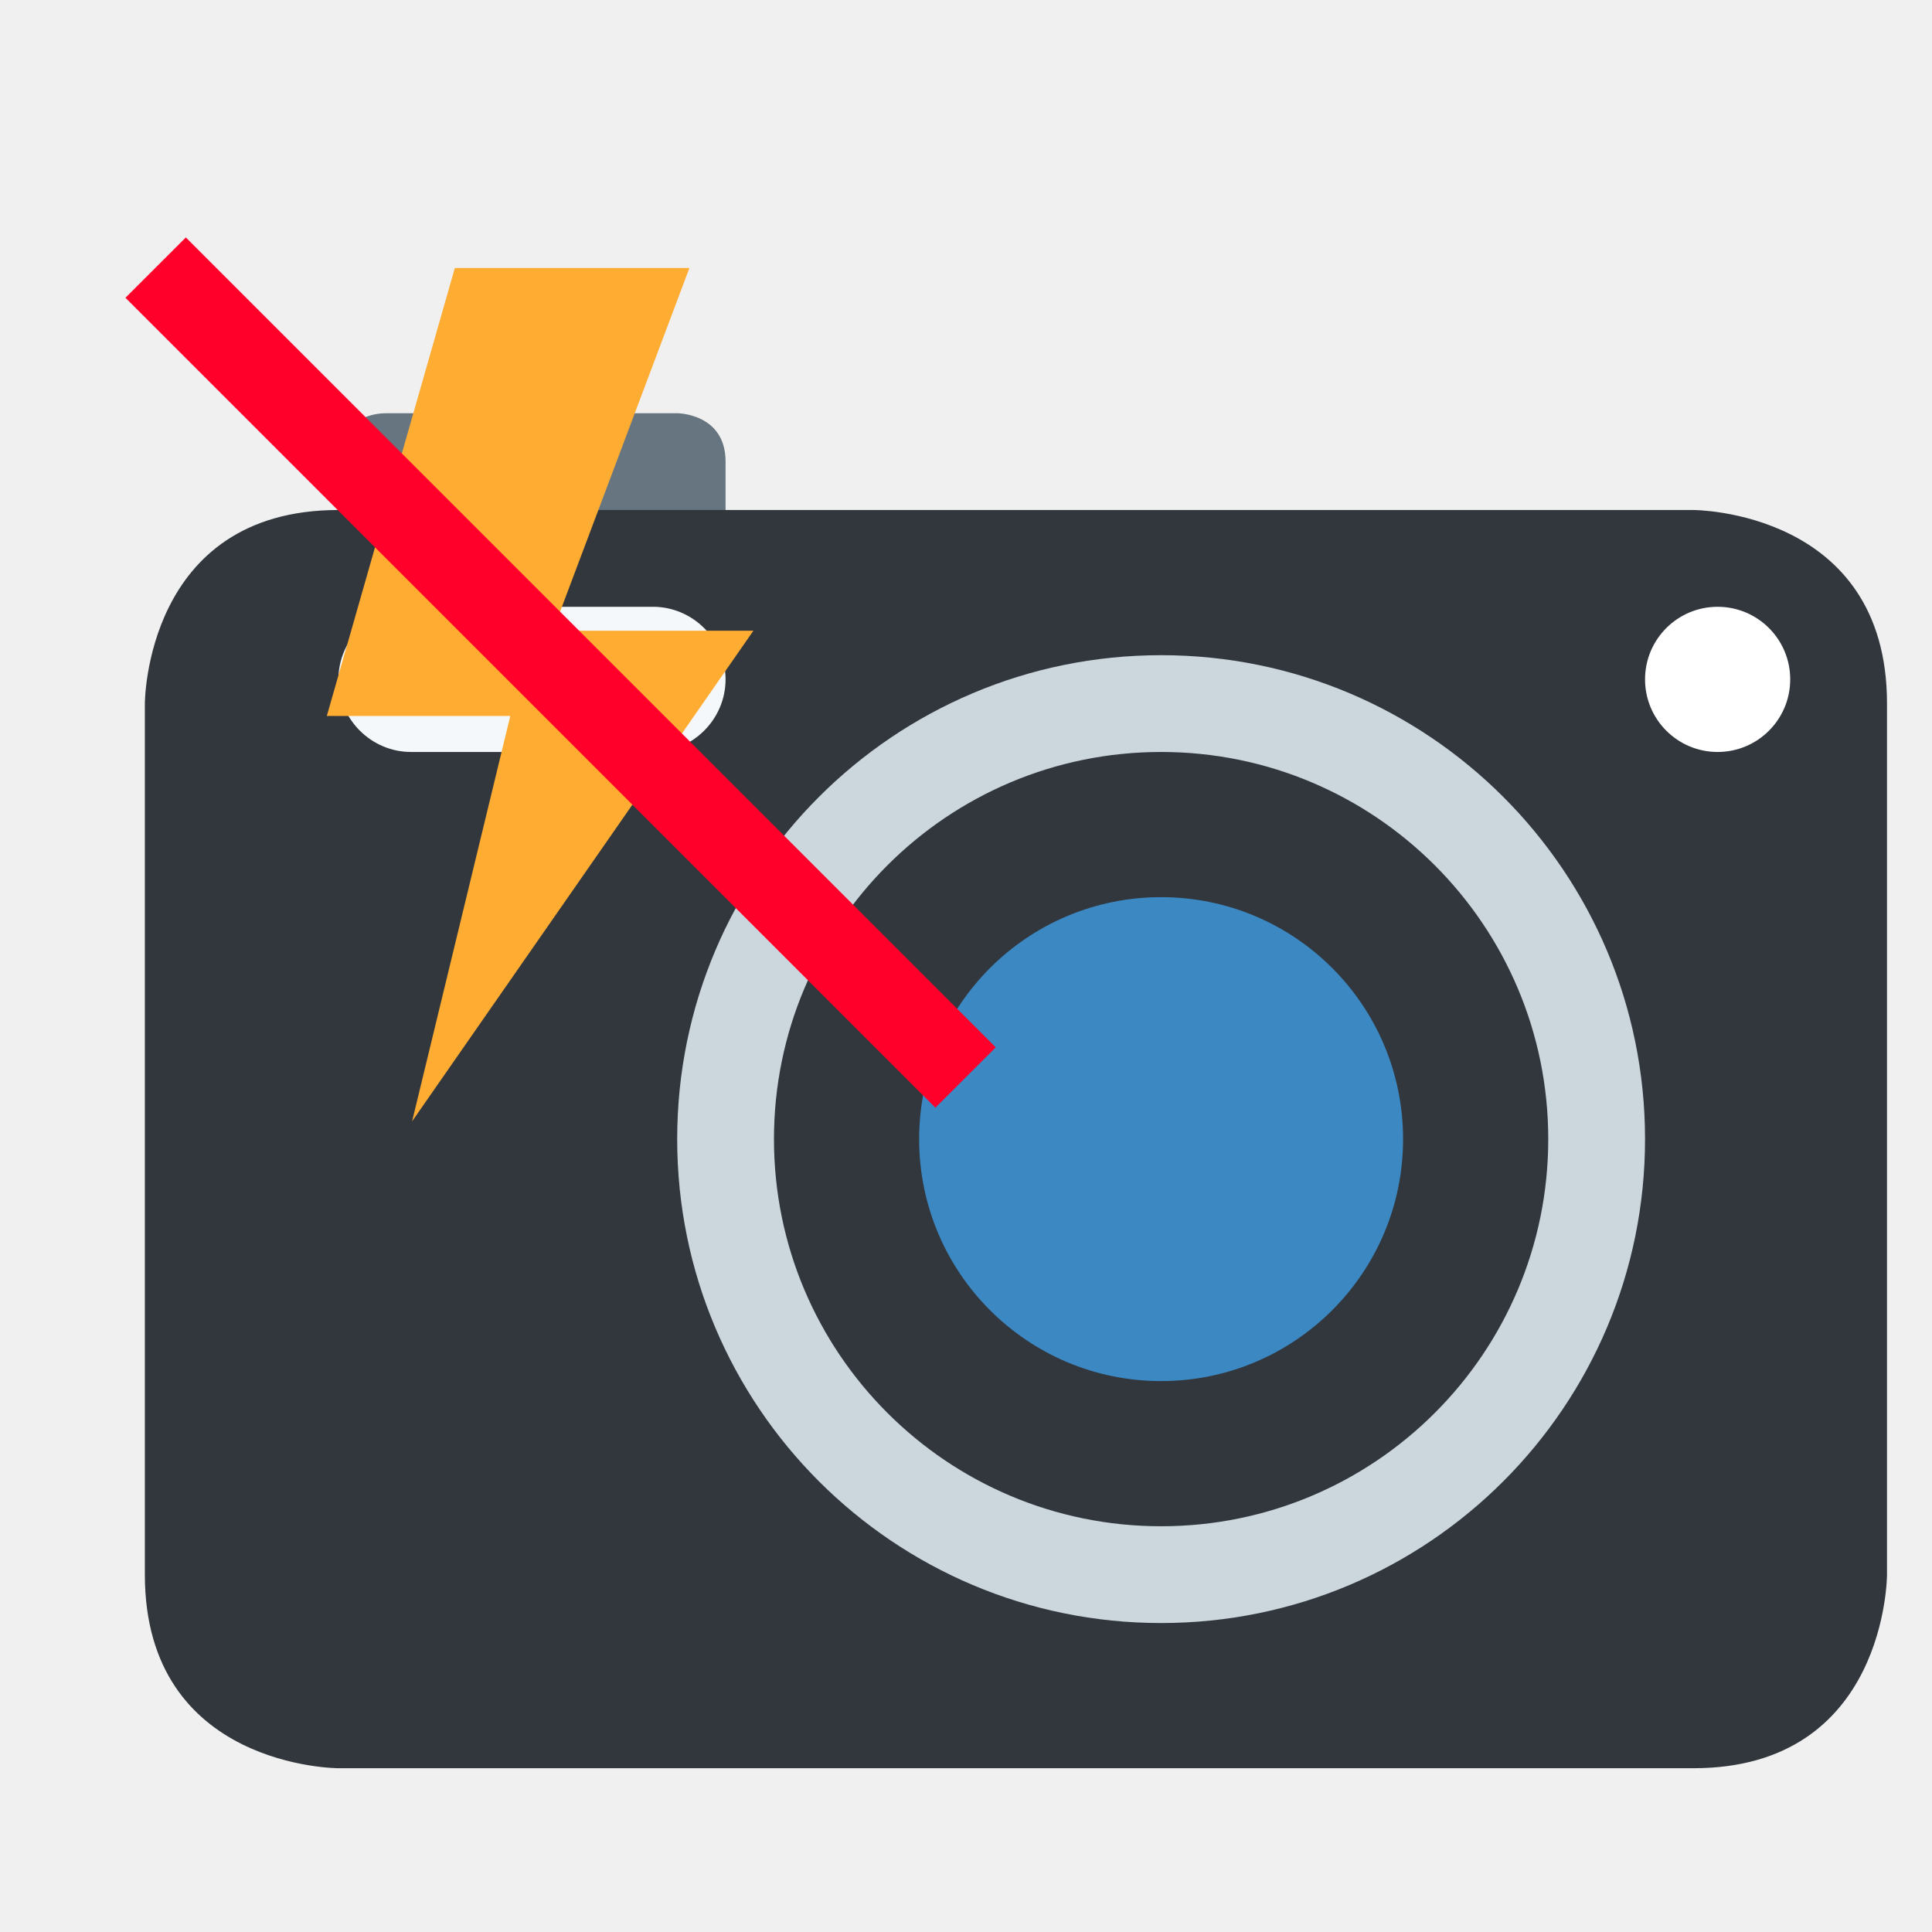
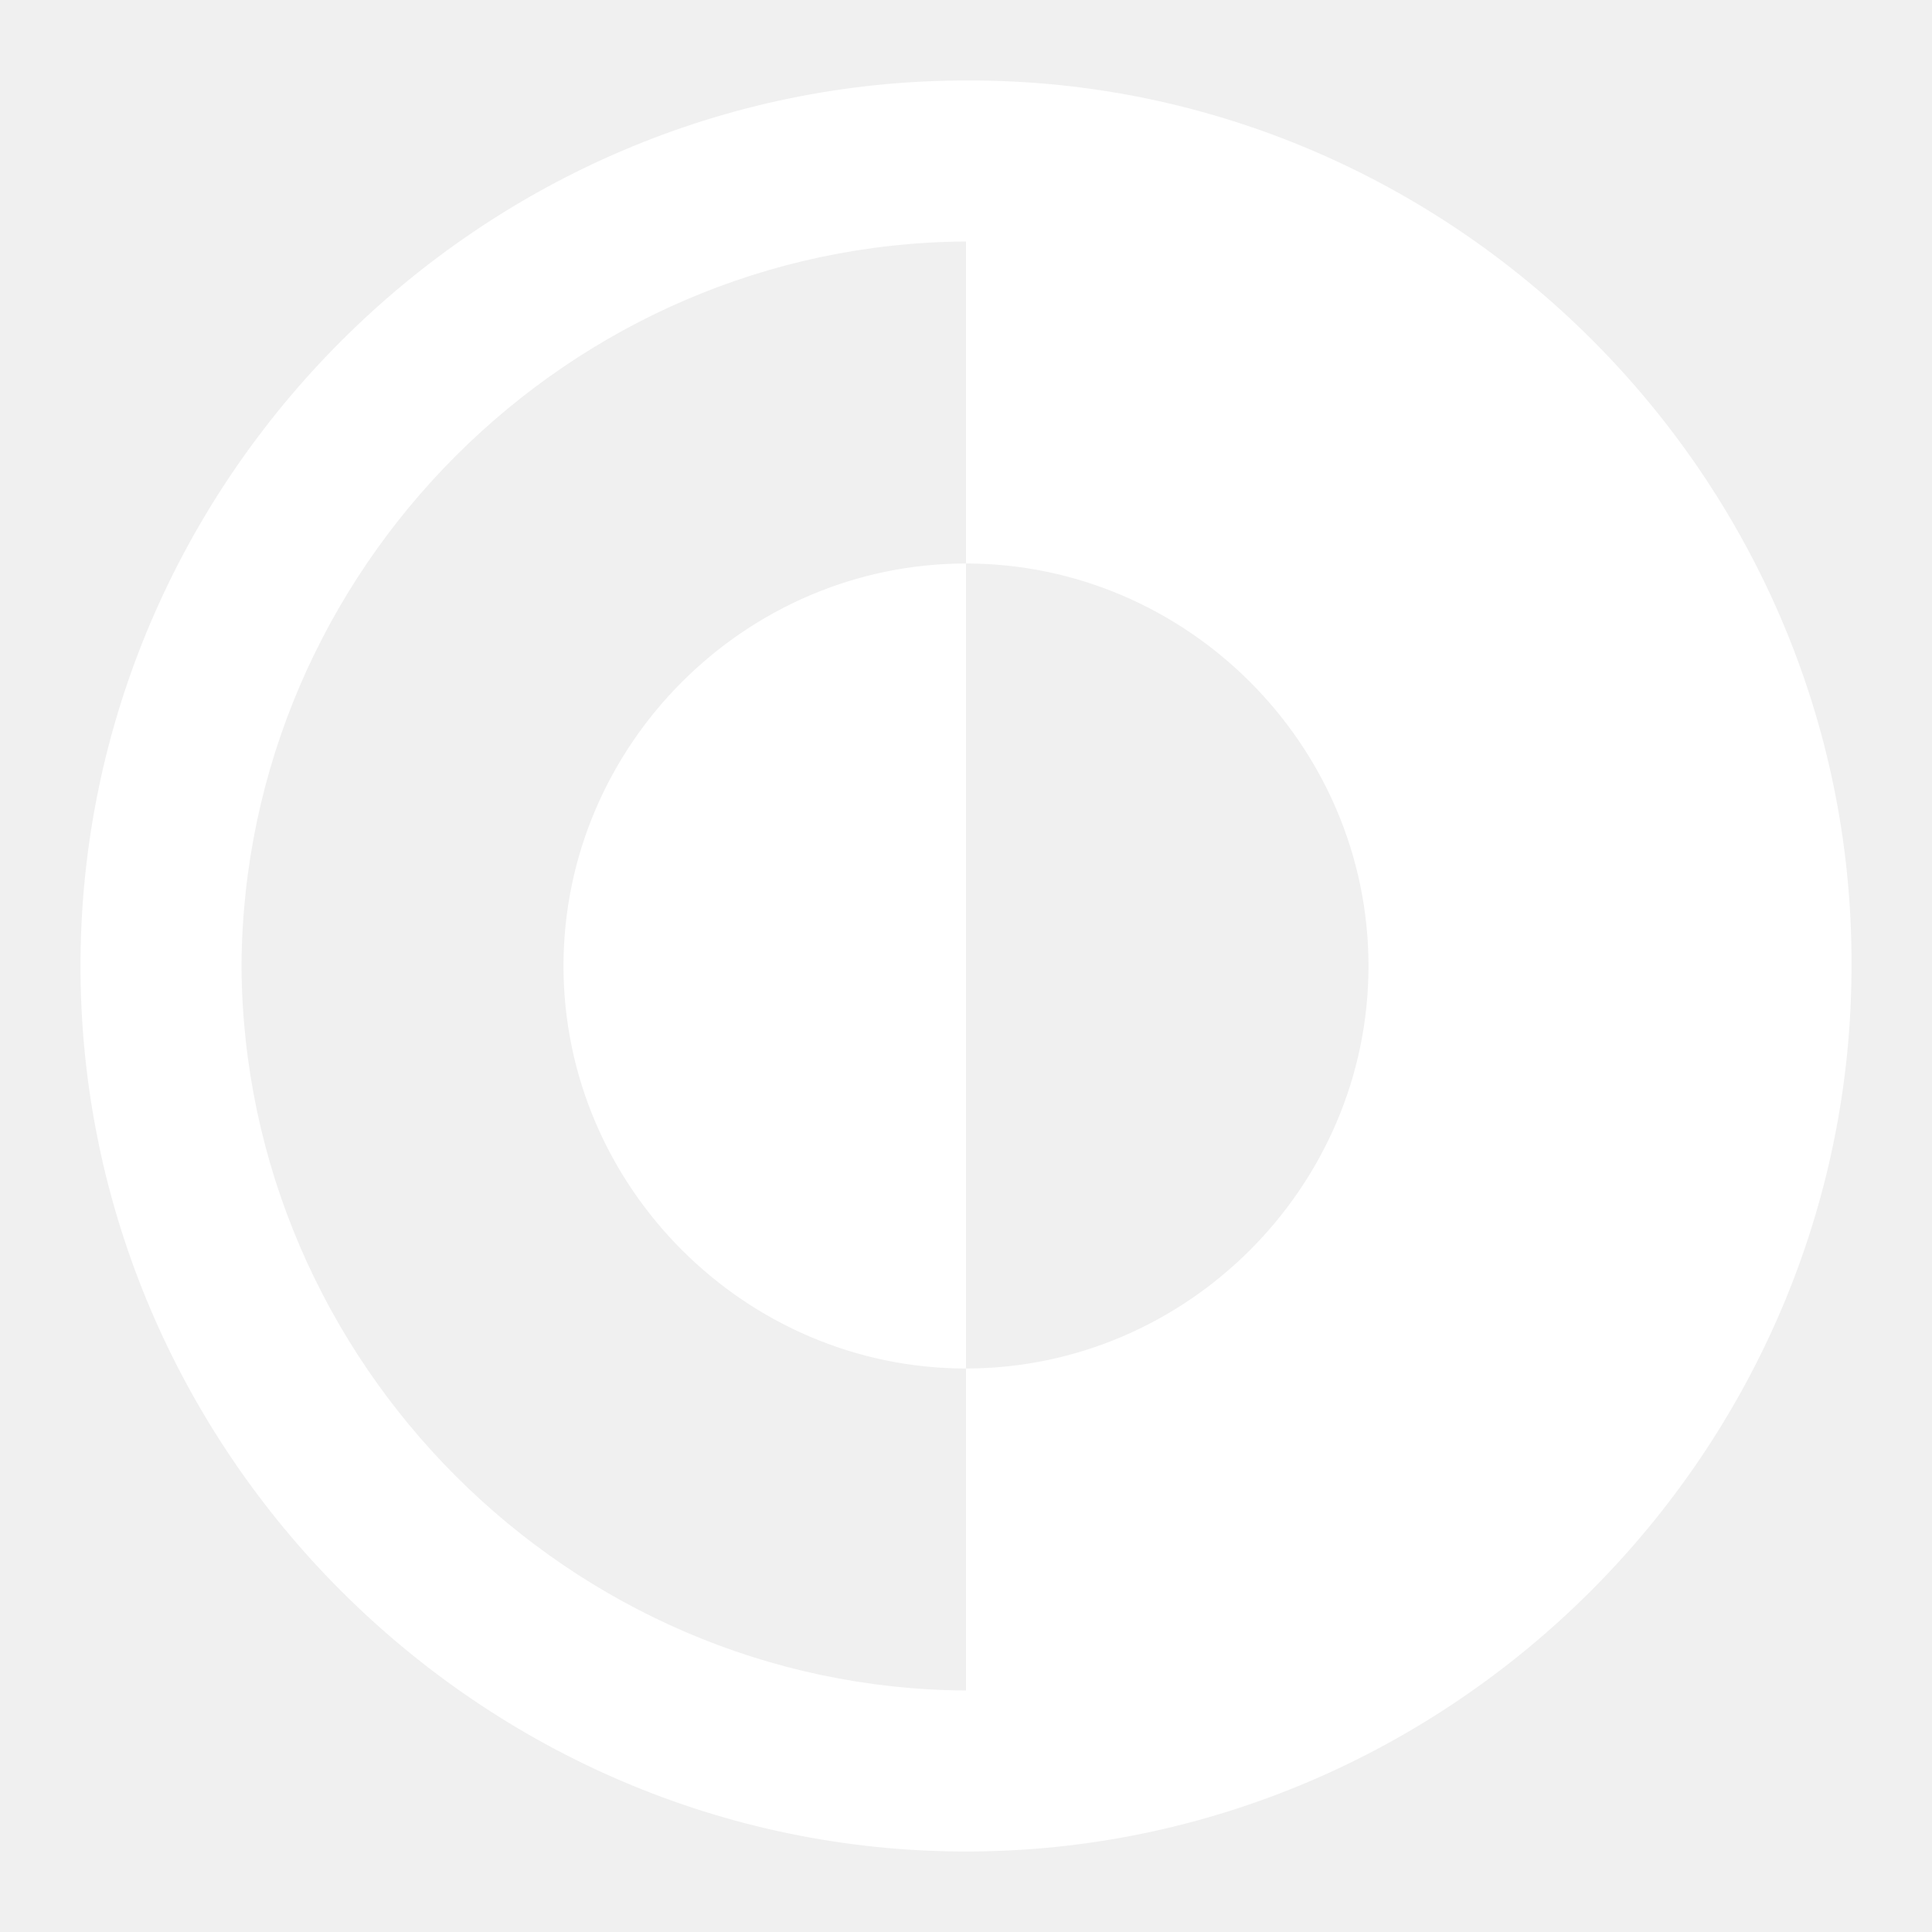
- <svg xmlns="http://www.w3.org/2000/svg" width="100%" height="100%" viewBox="0 0 32 32" version="1.1" xml:space="preserve" style="fill-rule:evenodd;clip-rule:evenodd;stroke-linejoin:round;stroke-miterlimit:2;">
-   <g transform="matrix(1,0,0,1,2.399288,-2.712667)">
-     <g transform="matrix(0.80154,0,0,0.80154,0,6.350714)">
-       <path d="M4,5C4,5 4,4 5,4L11,4C11,4 12,4 12,5L12,7L4,7L4,5Z" style="fill:rgb(102,117,127);fill-rule:nonzero;" />
-     </g>
-     <g transform="matrix(0.80154,0,0,0.80154,0,6.350714)">
-       <path d="M0,10C0,10 0,6 4,6L32,6C32,6 36,6 36,10L36,28C36,28 36,32 32,32L4,32C4,32 0,32 0,28L0,10Z" style="fill:rgb(49,55,61);fill-rule:nonzero;" />
-     </g>
-     <g transform="matrix(0.80154,0,0,0.80154,0,6.350714)">
-       <circle cx="21" cy="19" r="10" style="fill:rgb(204,214,221);" />
-     </g>
-     <g transform="matrix(0.80154,0,0,0.80154,0,6.350714)">
-       <circle cx="21" cy="19" r="8" style="fill:rgb(49,55,61);" />
-     </g>
-     <g transform="matrix(0.80154,0,0,0.80154,0,6.350714)">
-       <circle cx="21" cy="19" r="5" style="fill:rgb(59,136,195);" />
-     </g>
-     <g transform="matrix(0.80154,0,0,0.80154,0,6.350714)">
-       <circle cx="32.5" cy="9.5" r="1.5" style="fill:white;" />
-     </g>
-     <g transform="matrix(0.80154,0,0,0.80154,0,6.350714)">
-       <path d="M12,9.5C12,10.323 11.323,11 10.5,11L5.5,11C4.677,11 4,10.323 4,9.5C4,8.677 4.677,8 5.5,8L10.5,8C11.323,8 12,8.677 12,9.5Z" style="fill:rgb(245,248,250);fill-rule:nonzero;" />
-     </g>
-     <g transform="matrix(0.02135,0,0,0.02135,6.885989,13.96535)">
-       <g transform="matrix(1,0,0,1,-400,-400)">
-         <g transform="matrix(57.14286,0,0,57.14286,0,0)">
-           <path d="M5.564,1.415L3.826,7.497L6.317,7.497L4.984,13L9.618,6.339L6.896,6.339L8.749,1.415L5.564,1.415Z" style="fill:rgb(255,172,51);fill-rule:nonzero;" />
-         </g>
-         <g transform="matrix(57.14286,0,0,57.14286,0,0)">
-           <path d="M1.092,1.819L1.912,1L12.908,11.996L12.088,12.815L1.092,1.819Z" style="fill:rgb(255,0,43);fill-rule:nonzero;" />
+ <svg xmlns="http://www.w3.org/2000/svg" width="100%" height="100%" viewBox="0 0 800 800" version="1.1" xml:space="preserve" style="fill-rule:evenodd;clip-rule:evenodd;stroke-linejoin:round;stroke-miterlimit:2;">
+   <g id="Layer_2">
+     <g id="Icons">
+       <g>
+         <rect x="0" y="0" width="800" height="800" style="fill:none;" />
+         <g>
+           <path d="M233.333,400c0,91.431 75.236,166.667 166.667,166.667l0,-333.333c-91.431,0 -166.667,75.236 -166.667,166.667Z" style="fill:#fff;fill-rule:nonzero;" />
+           <path d="M400,33.333c-201.147,0 -366.667,165.519 -366.667,366.667c0,201.147 165.519,366.667 366.667,366.667c201.147,0 366.667,-165.519 366.667,-366.667c0.003,-0.557 0.004,-1.114 0.004,-1.67c0,-200.233 -164.767,-365 -365,-365c-0.557,-0 -1.114,0.001 -1.67,0.004Zm-300,366.667c0.905,-164.231 135.769,-299.095 300,-300l0,133.333c91.431,-0 166.667,75.236 166.667,166.667c0,91.431 -75.236,166.667 -166.667,166.667l-0,133.333c-164.231,-0.905 -299.095,-135.769 -300,-300Z" style="fill:#fff;fill-rule:nonzero;" />
        </g>
      </g>
    </g>
  </g>
</svg>
